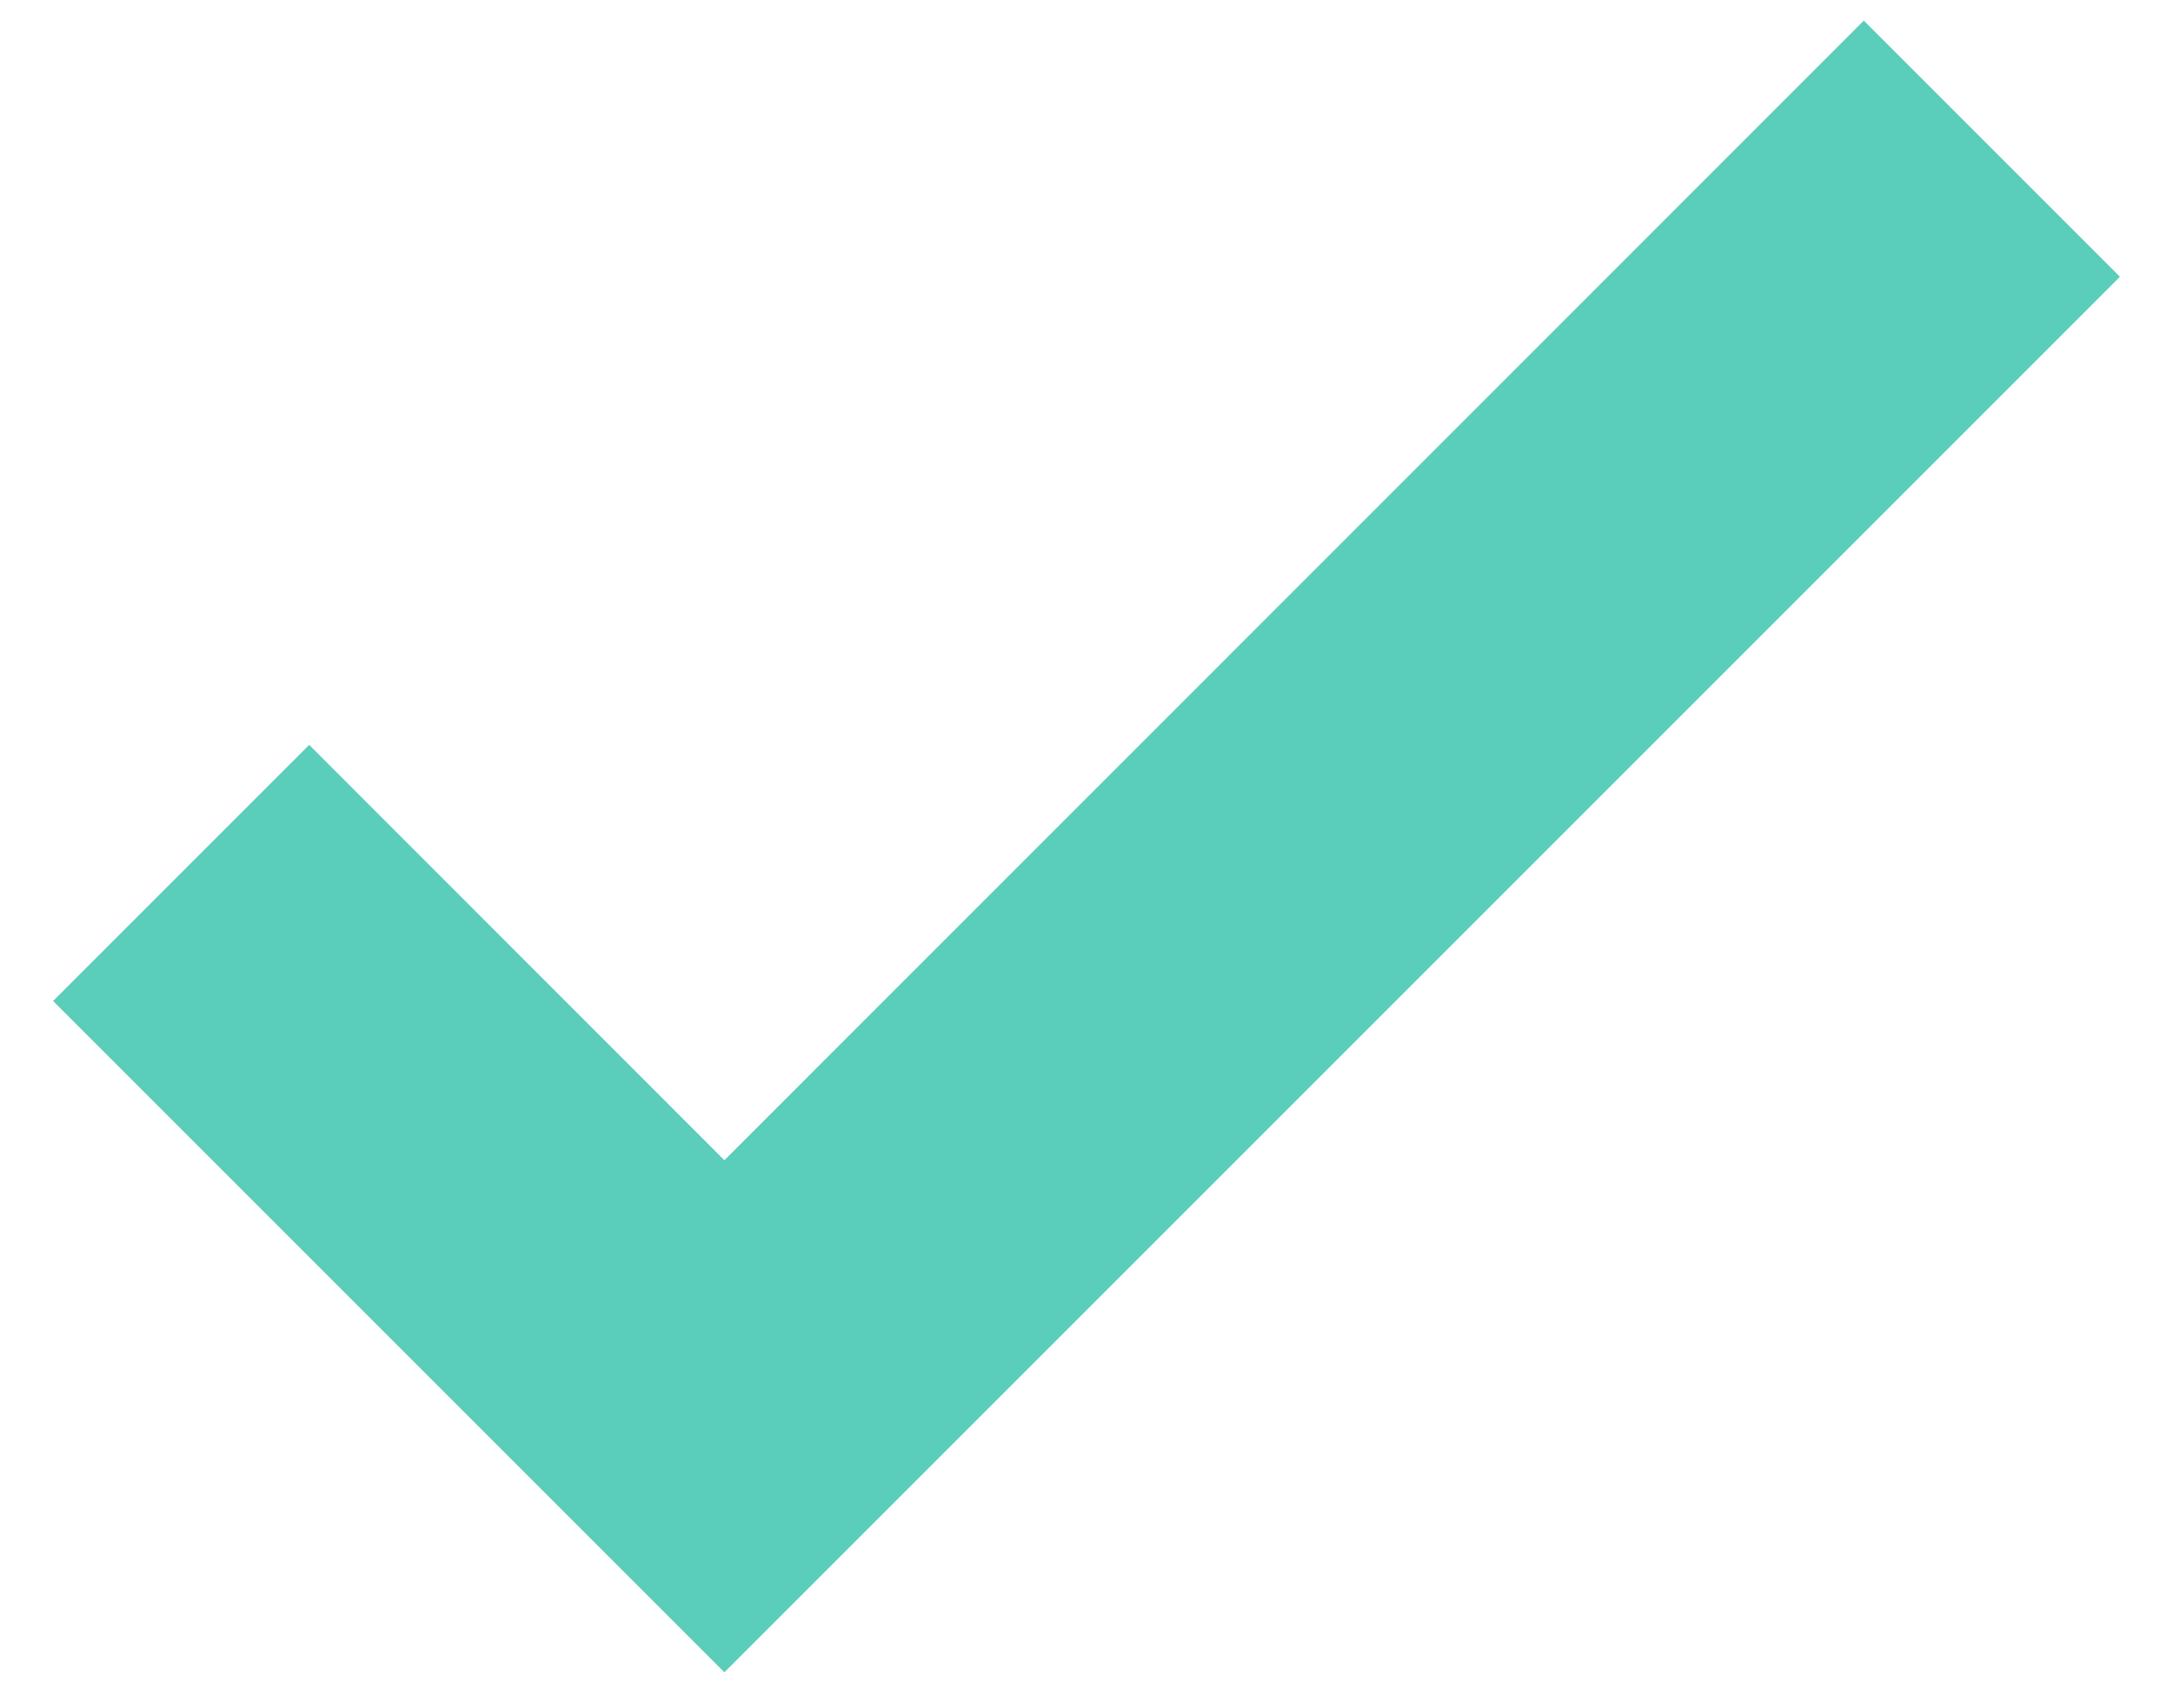
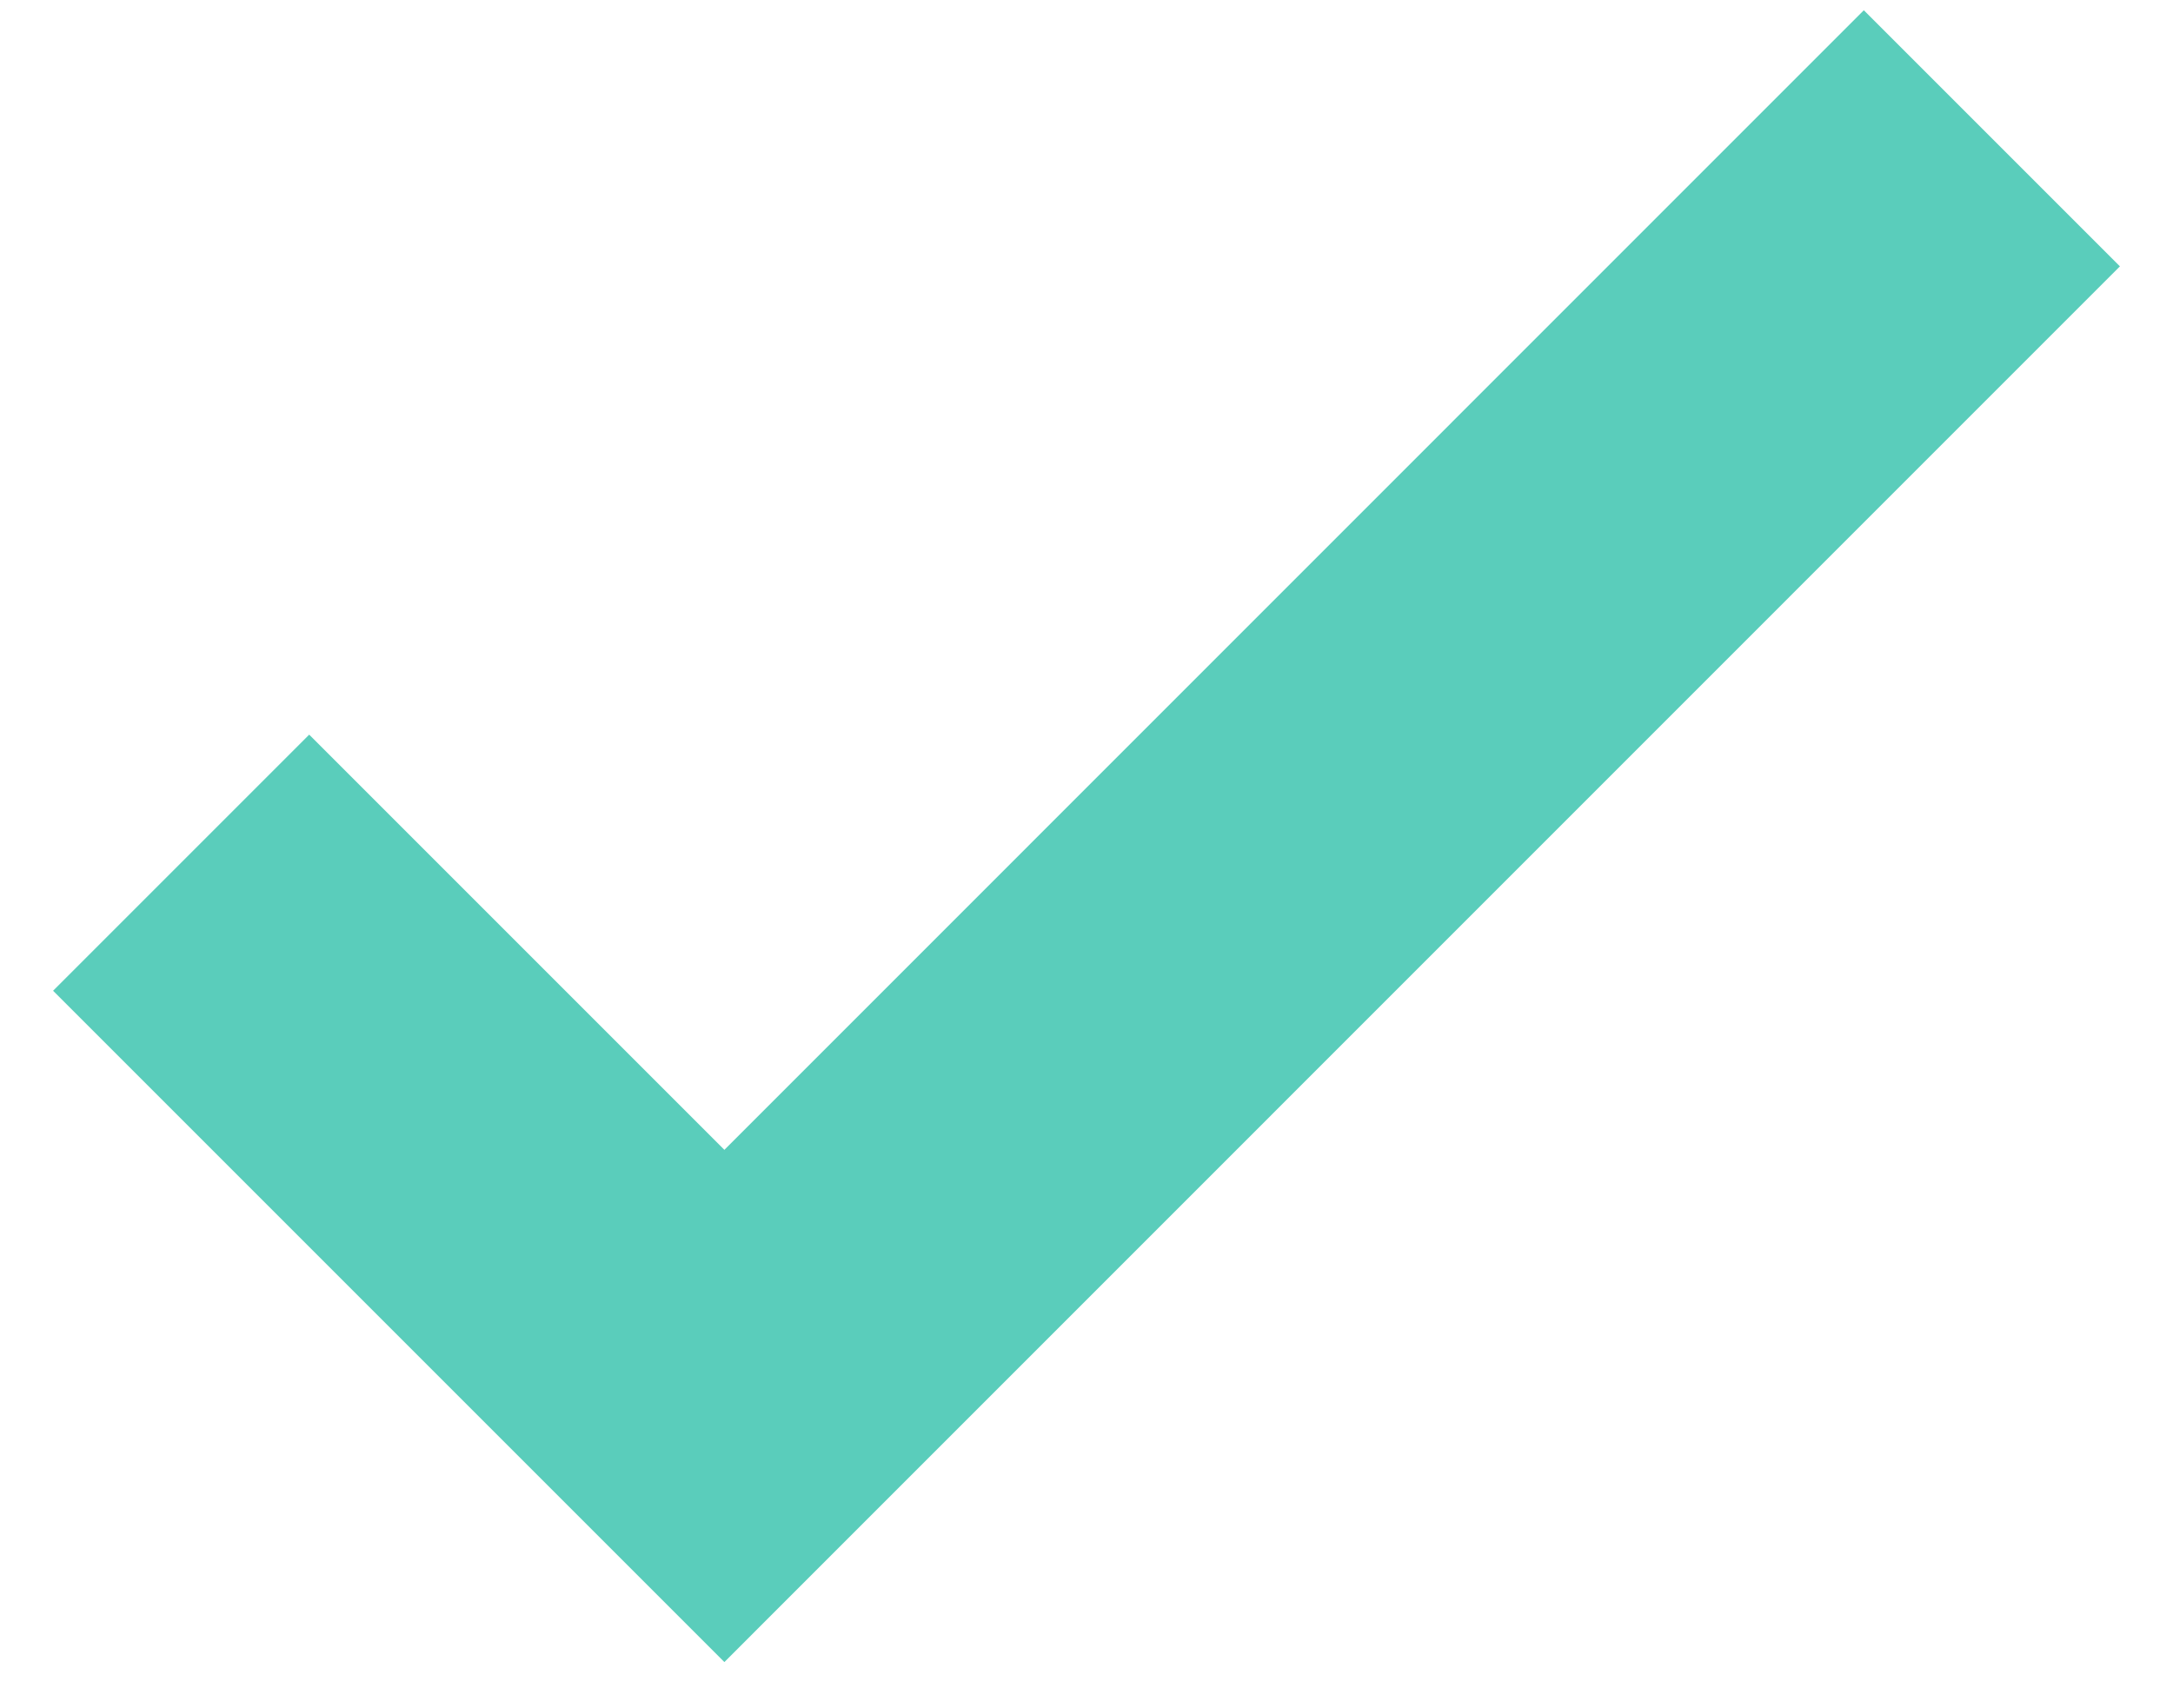
<svg xmlns="http://www.w3.org/2000/svg" width="14" height="11" viewBox="0 0 14 11" fill="none">
-   <path fill-rule="evenodd" clip-rule="evenodd" d="M13.658 1.783L4.667 10.774L0.342 6.449L1.992 4.799L4.667 7.475L12.008 0.133L13.658 1.783Z" fill="#5ACDBB" />
+   <path fill-rule="evenodd" clip-rule="evenodd" d="M13.658 1.716L4.667 10.708L0.342 6.383L1.992 4.733L4.667 7.408L12.008 0.066L13.658 1.716Z" fill="#5ACDBB" />
</svg>
